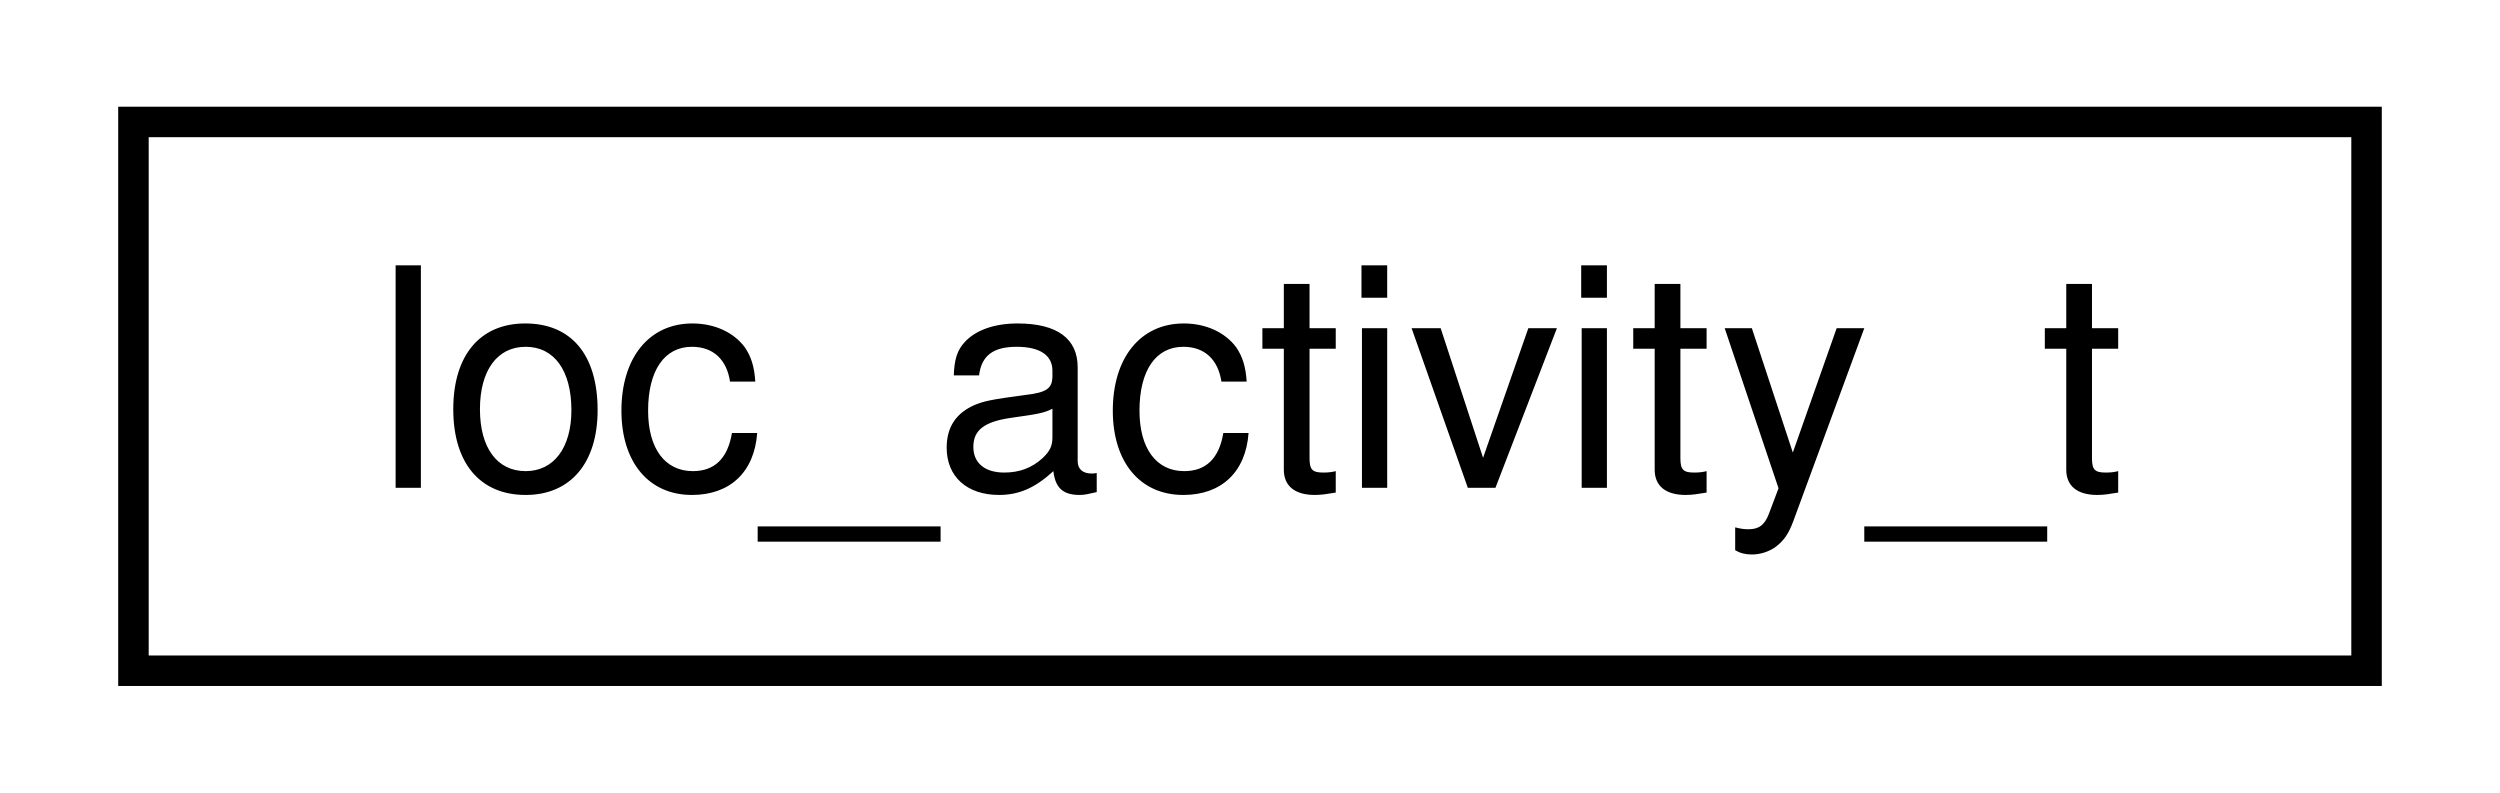
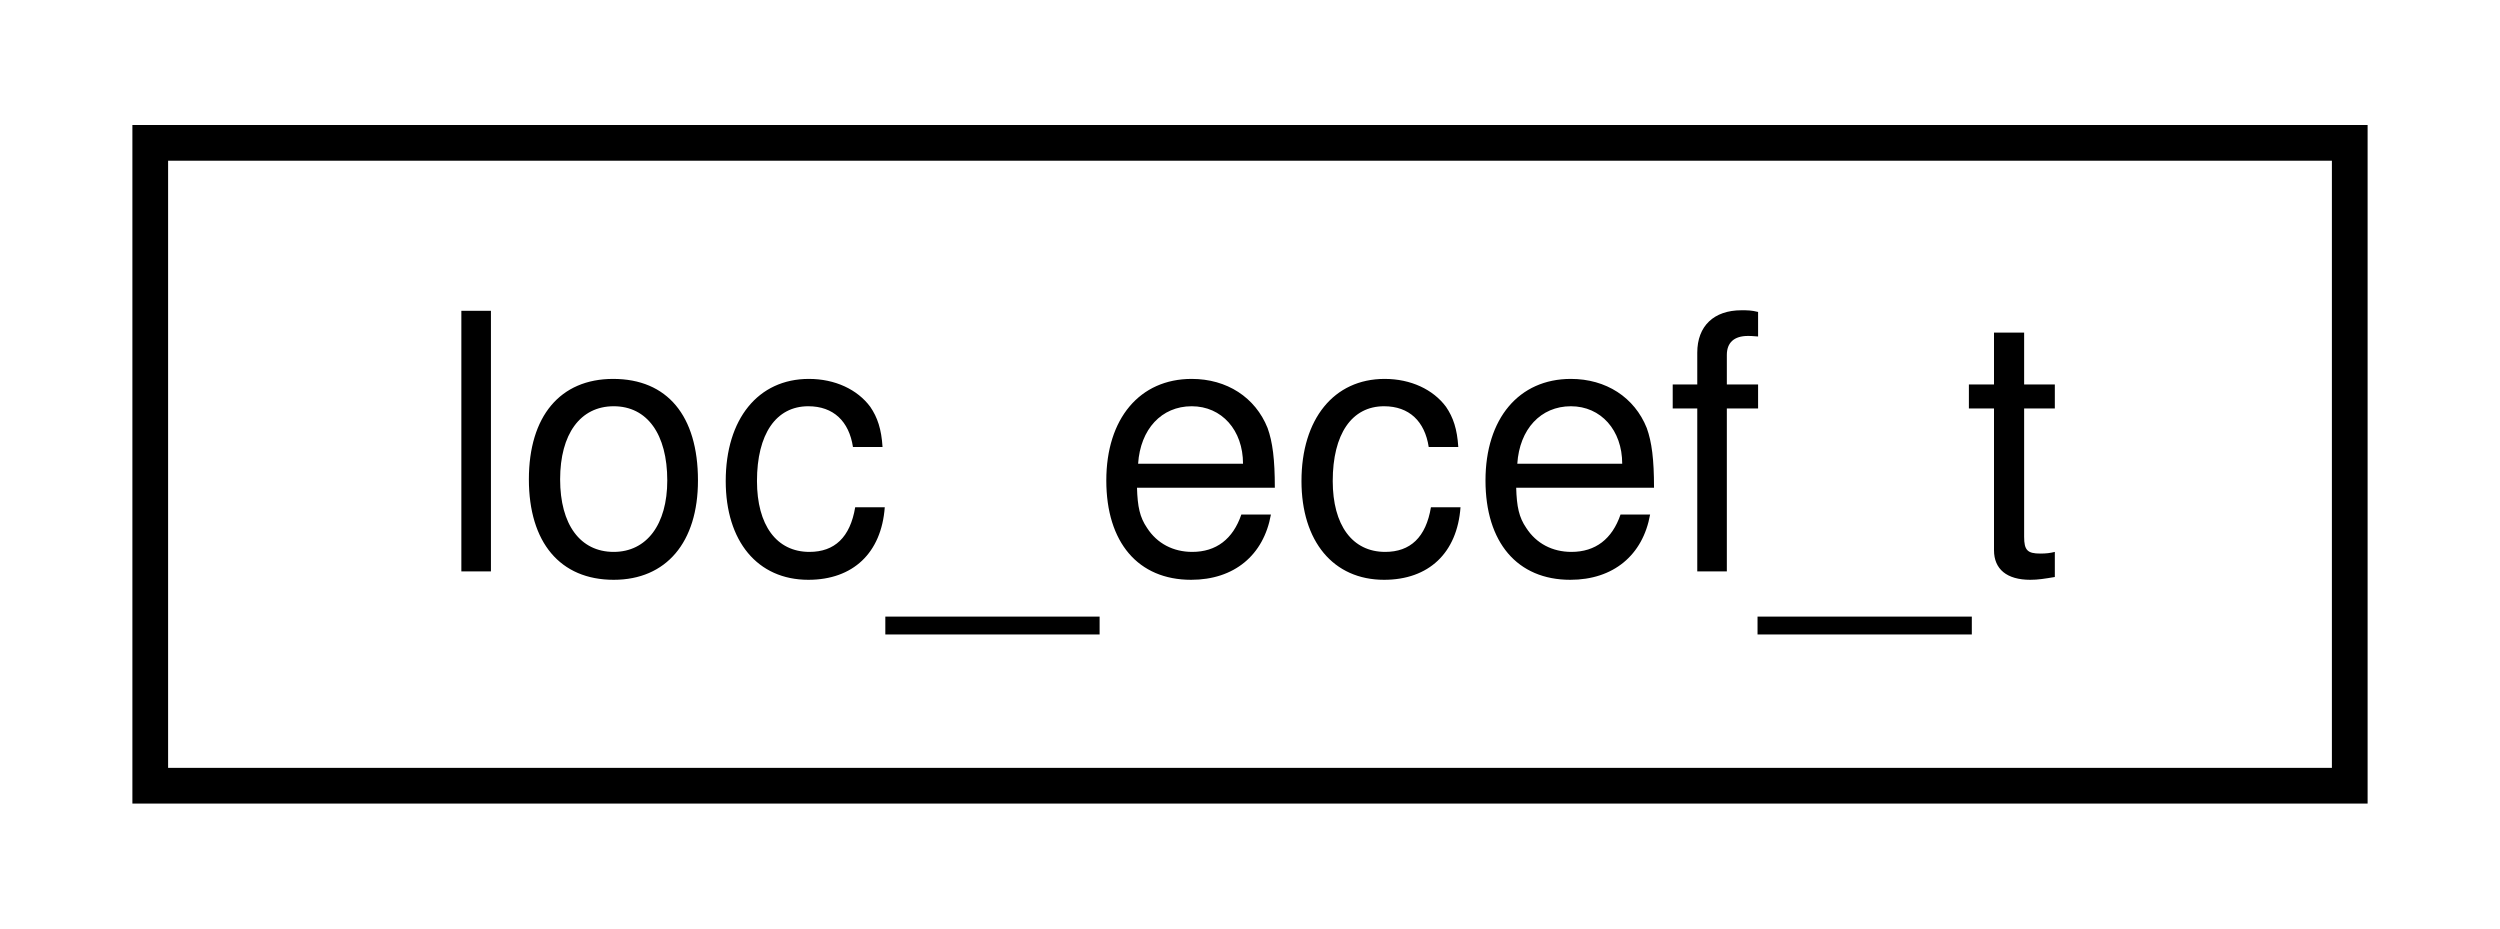
- <svg xmlns="http://www.w3.org/2000/svg" xmlns:xlink="http://www.w3.org/1999/xlink" width="82pt" height="26pt" viewBox="0.00 0.00 82.00 26.00">
+ <svg xmlns="http://www.w3.org/2000/svg" xmlns:xlink="http://www.w3.org/1999/xlink" width="70pt" height="26pt" viewBox="0.00 0.00 70.00 26.00">
  <g id="graph0" class="graph" transform="scale(1 1) rotate(0) translate(4 22)">
    <g id="node1" class="node">
      <g id="a_node1">
-         <a xlink:href="structloc__activity__t.html" target="_top" xlink:title="Location activity log entry. ">
-           <polygon fill="none" stroke="black" points="0.377,-0 0.377,-18 73.623,-18 73.623,-0 0.377,-0" />
-           <text text-anchor="middle" x="37" y="-6" font-family="Helvetica,sans-Serif" font-size="10.00">loc_activity_t</text>
+         <a xlink:href="structloc__ecef__t.html" target="_top" xlink:title="Earth Centered Coords. ">
+           <polygon fill="none" stroke="black" points="0.207,-0 0.207,-18 61.793,-18 61.793,-0 0.207,-0" />
+           <text text-anchor="middle" x="31" y="-6" font-family="Helvetica,sans-Serif" font-size="10.00">loc_ecef_t</text>
        </a>
      </g>
    </g>
  </g>
</svg>
